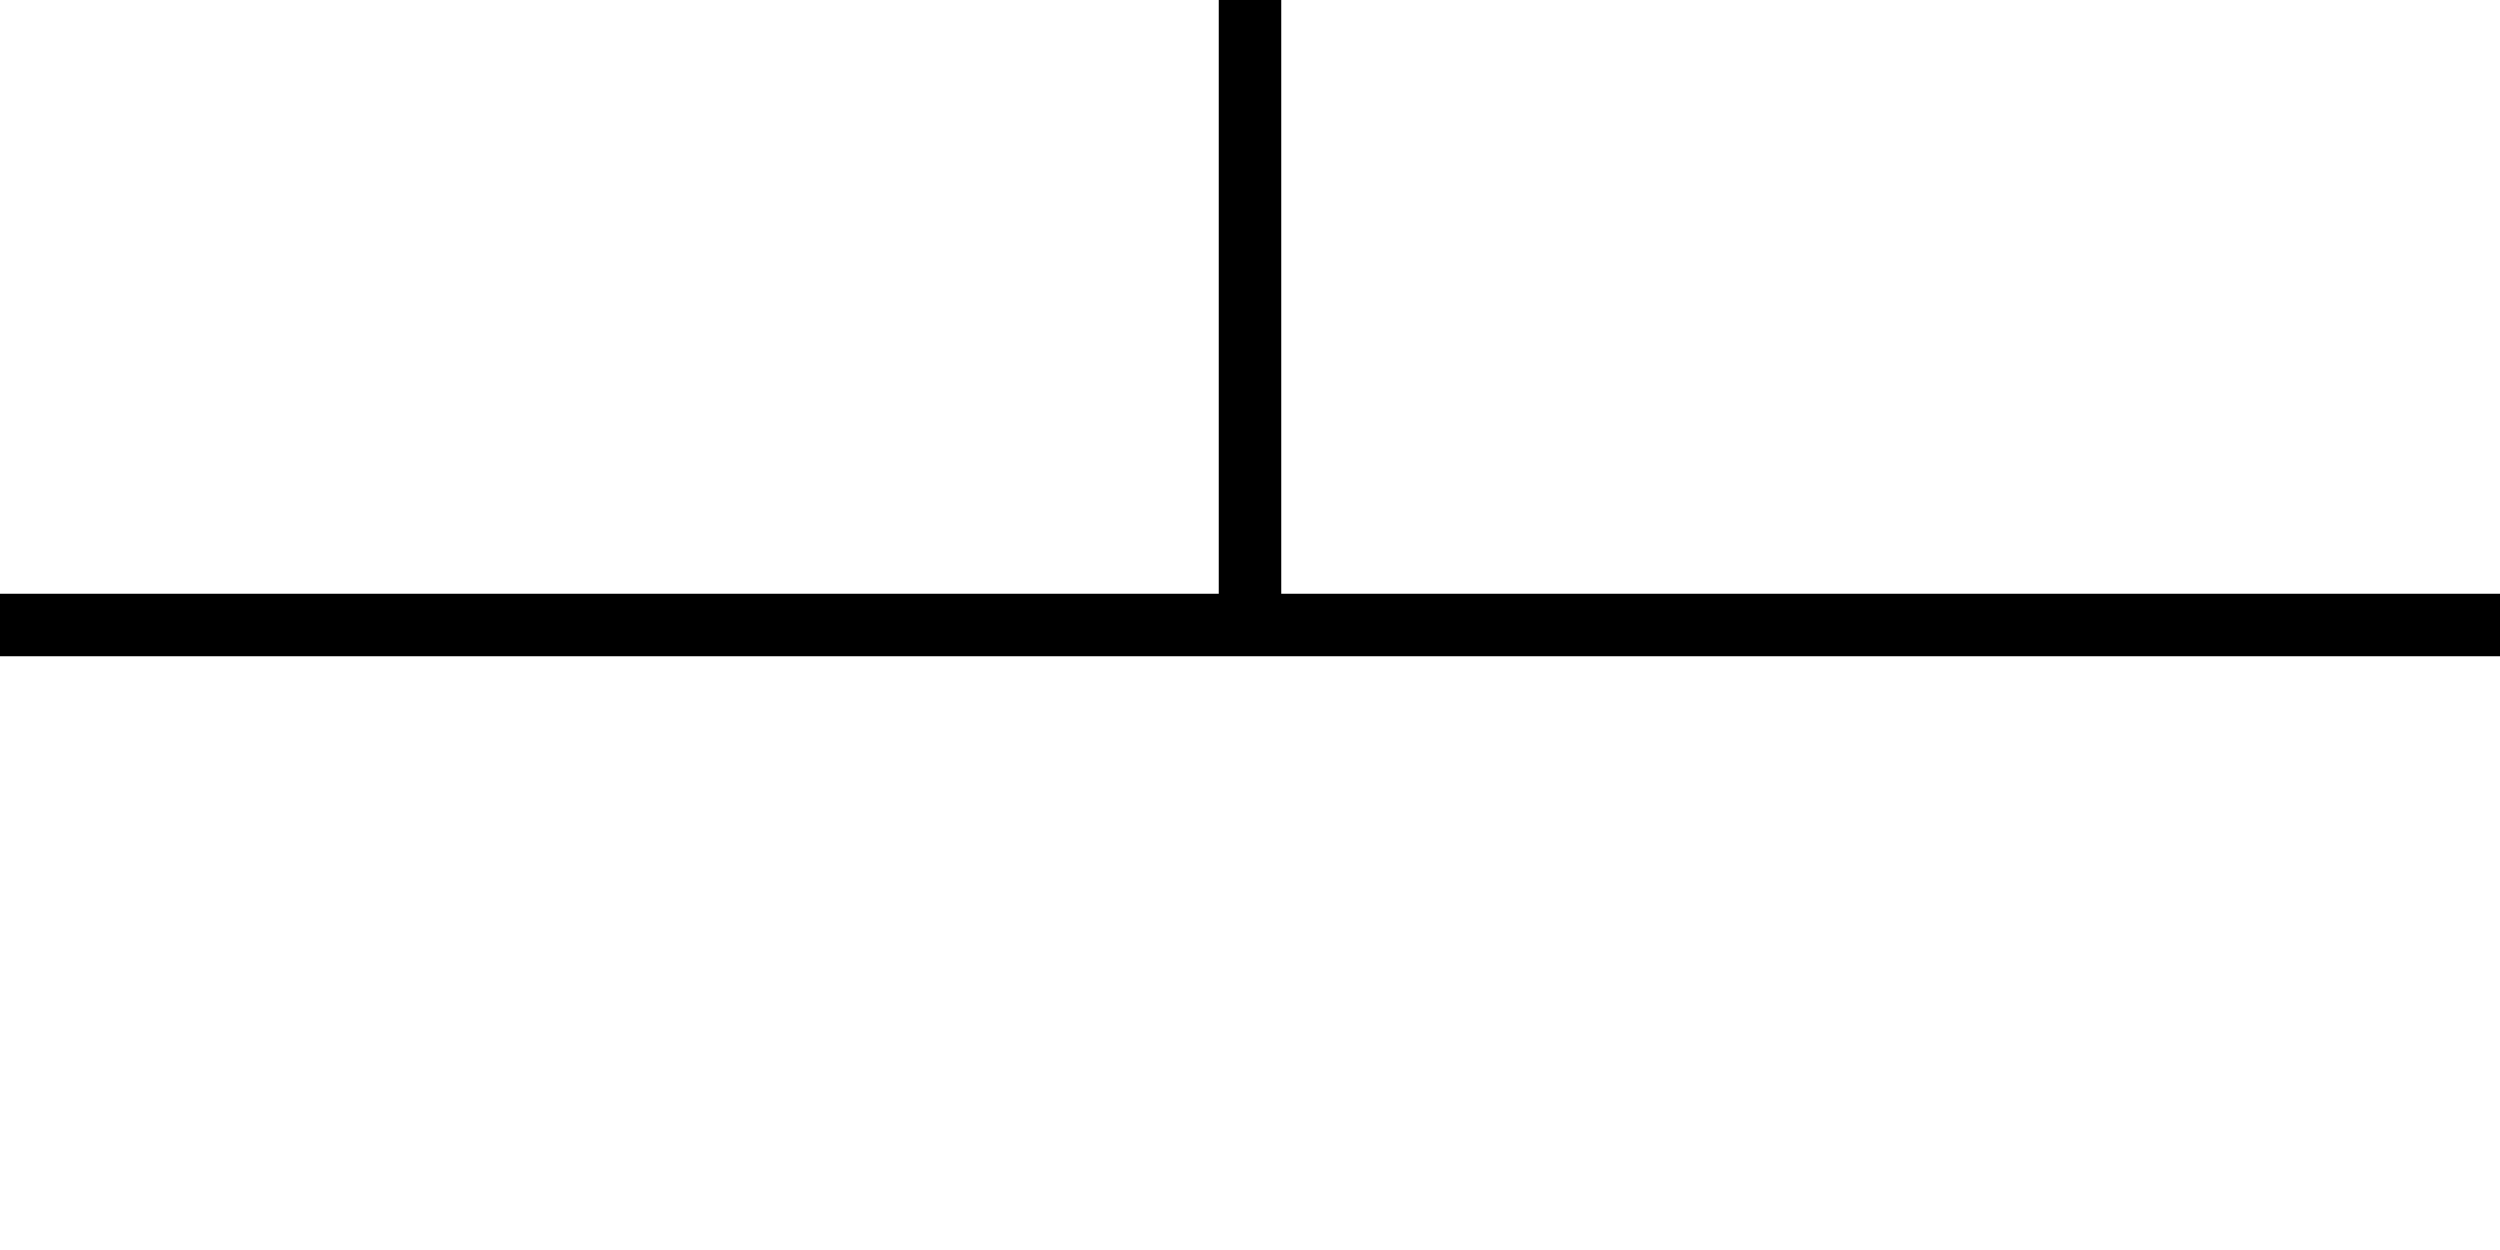
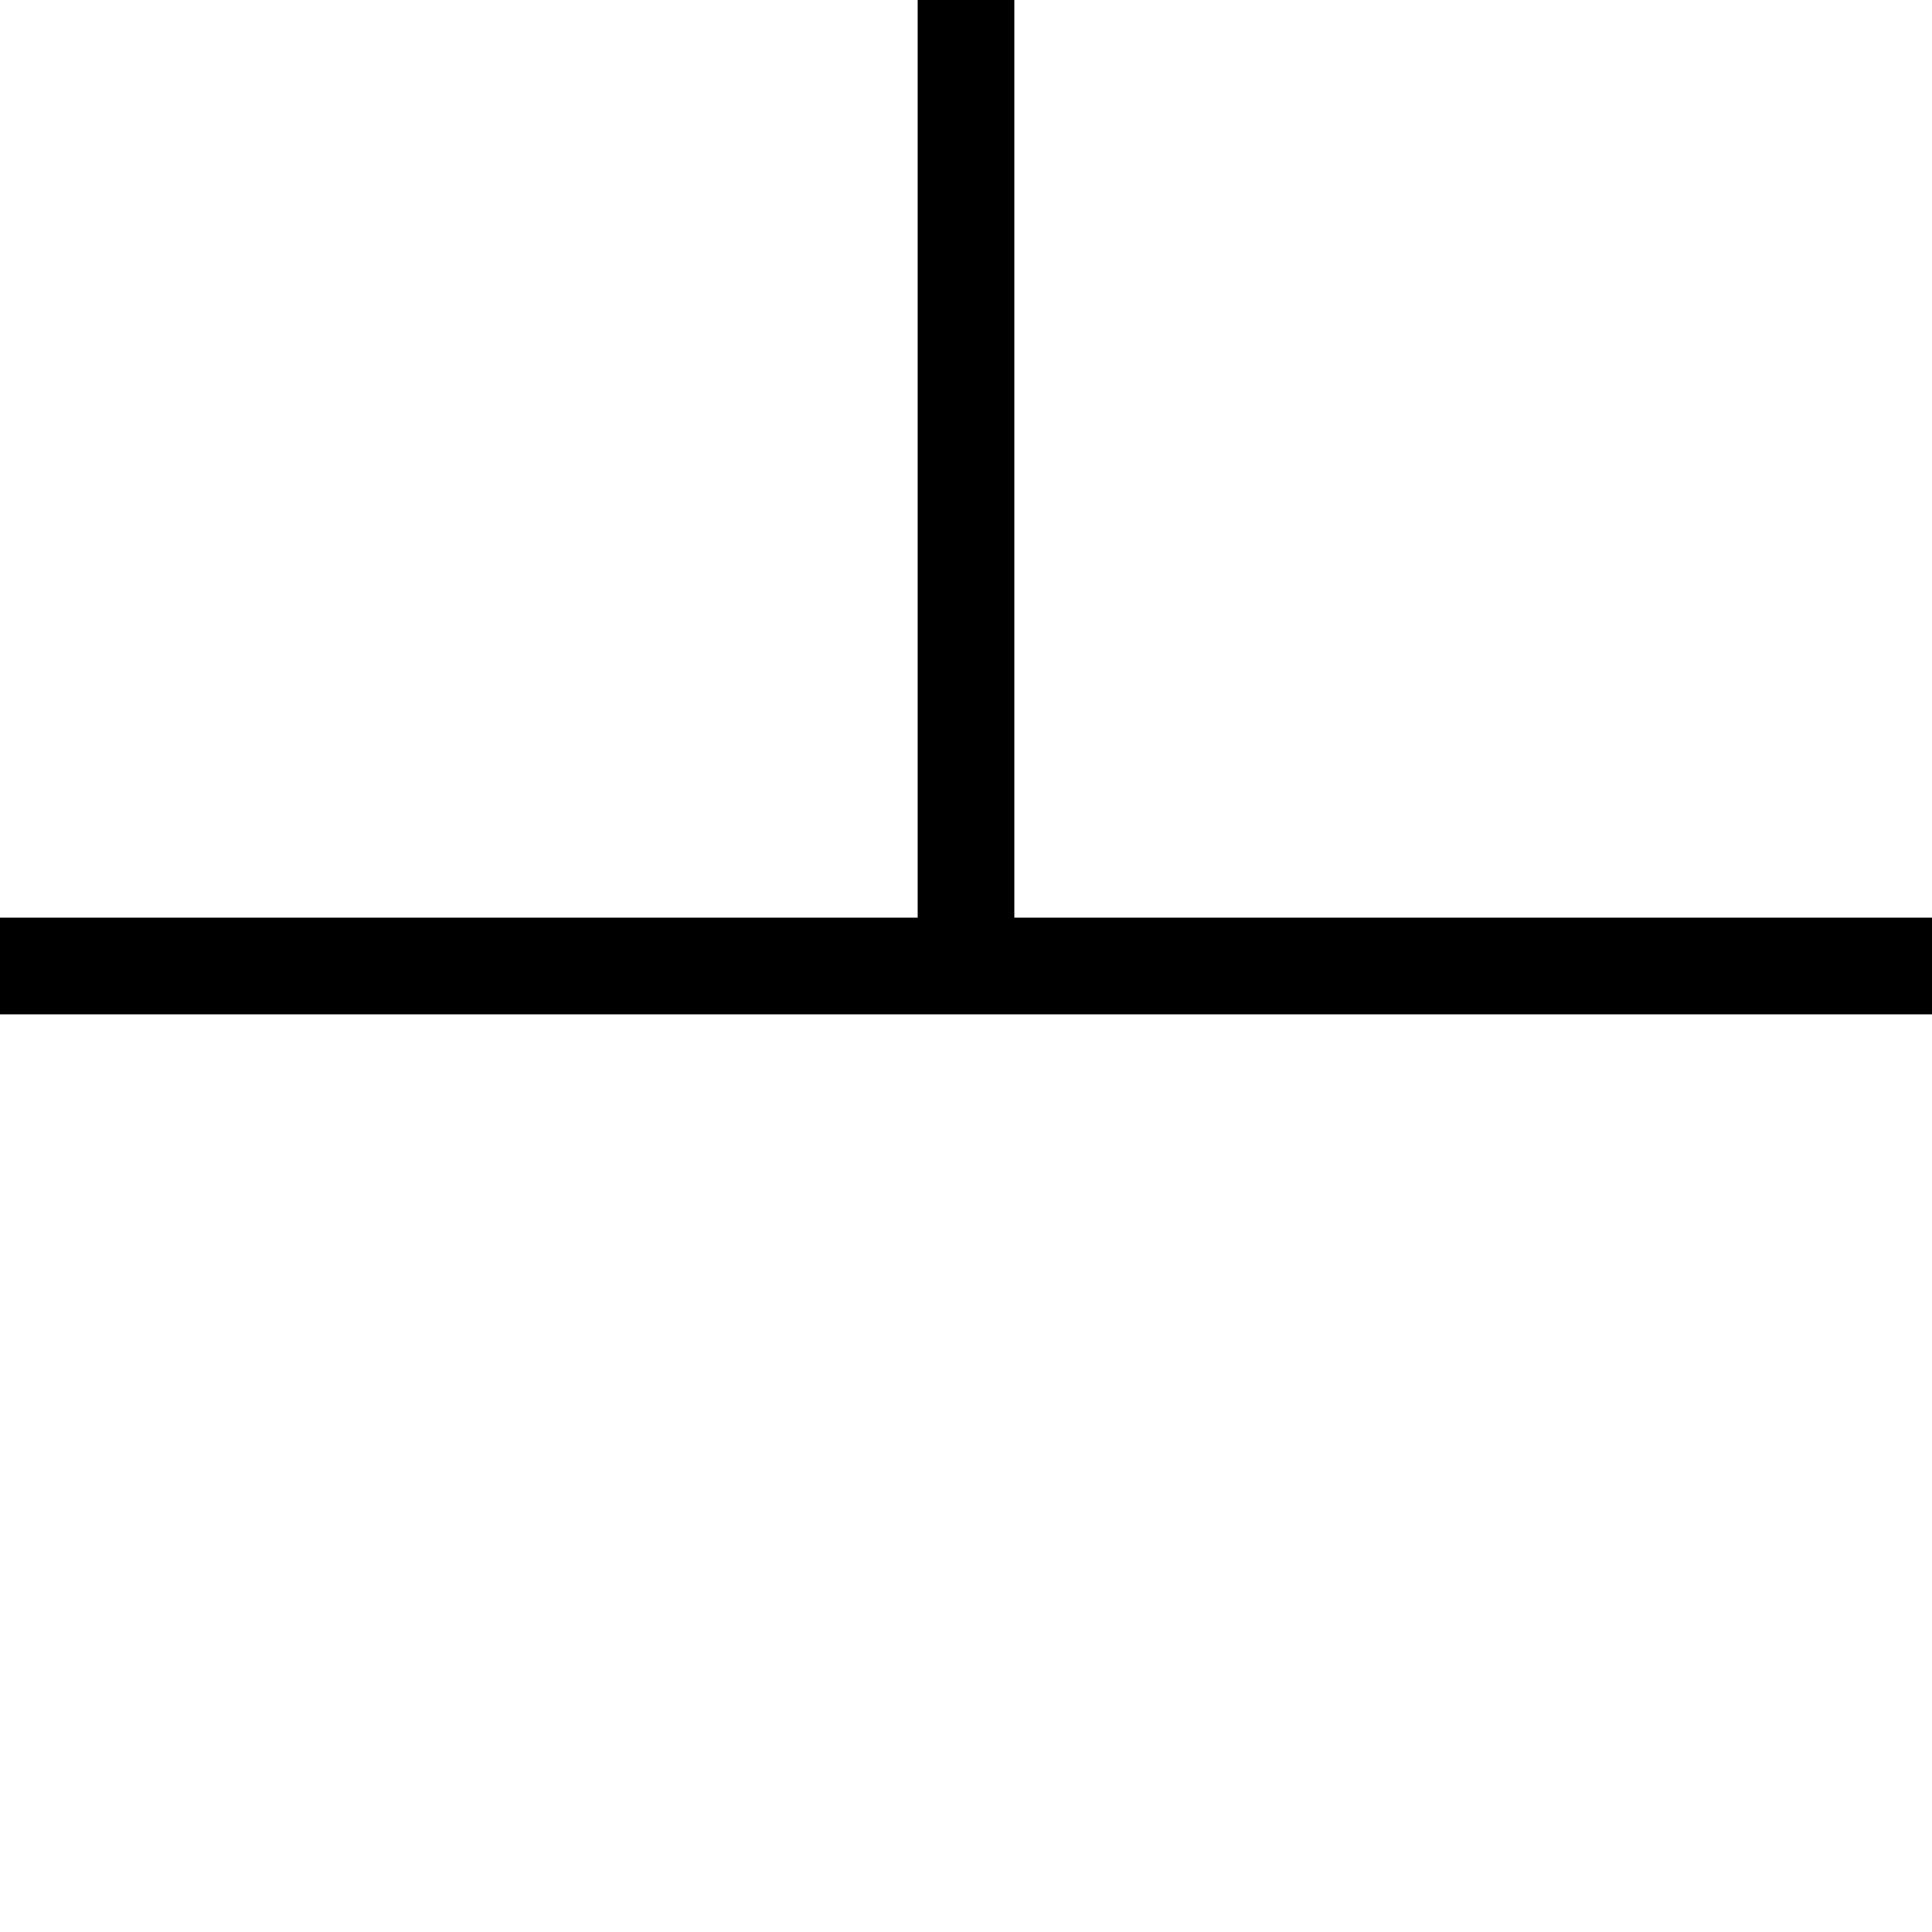
- <svg xmlns="http://www.w3.org/2000/svg" width="200" height="100">
-   <line x1="100" y1="0" x2="100" y2="50" style="stroke: black; stroke-width:5" />
-   <line x1="0" y1="50" x2="200" y2="50" style="stroke: black; stroke-width:5" />
+ <svg xmlns="http://www.w3.org/2000/svg" width="100" height="100">
+   <line x1="50" y1="0" x2="50" y2="50" style="stroke: black; stroke-width:5" />
+   <line x1="0" y1="50" x2="100" y2="50" style="stroke: black; stroke-width:5" />
</svg>
